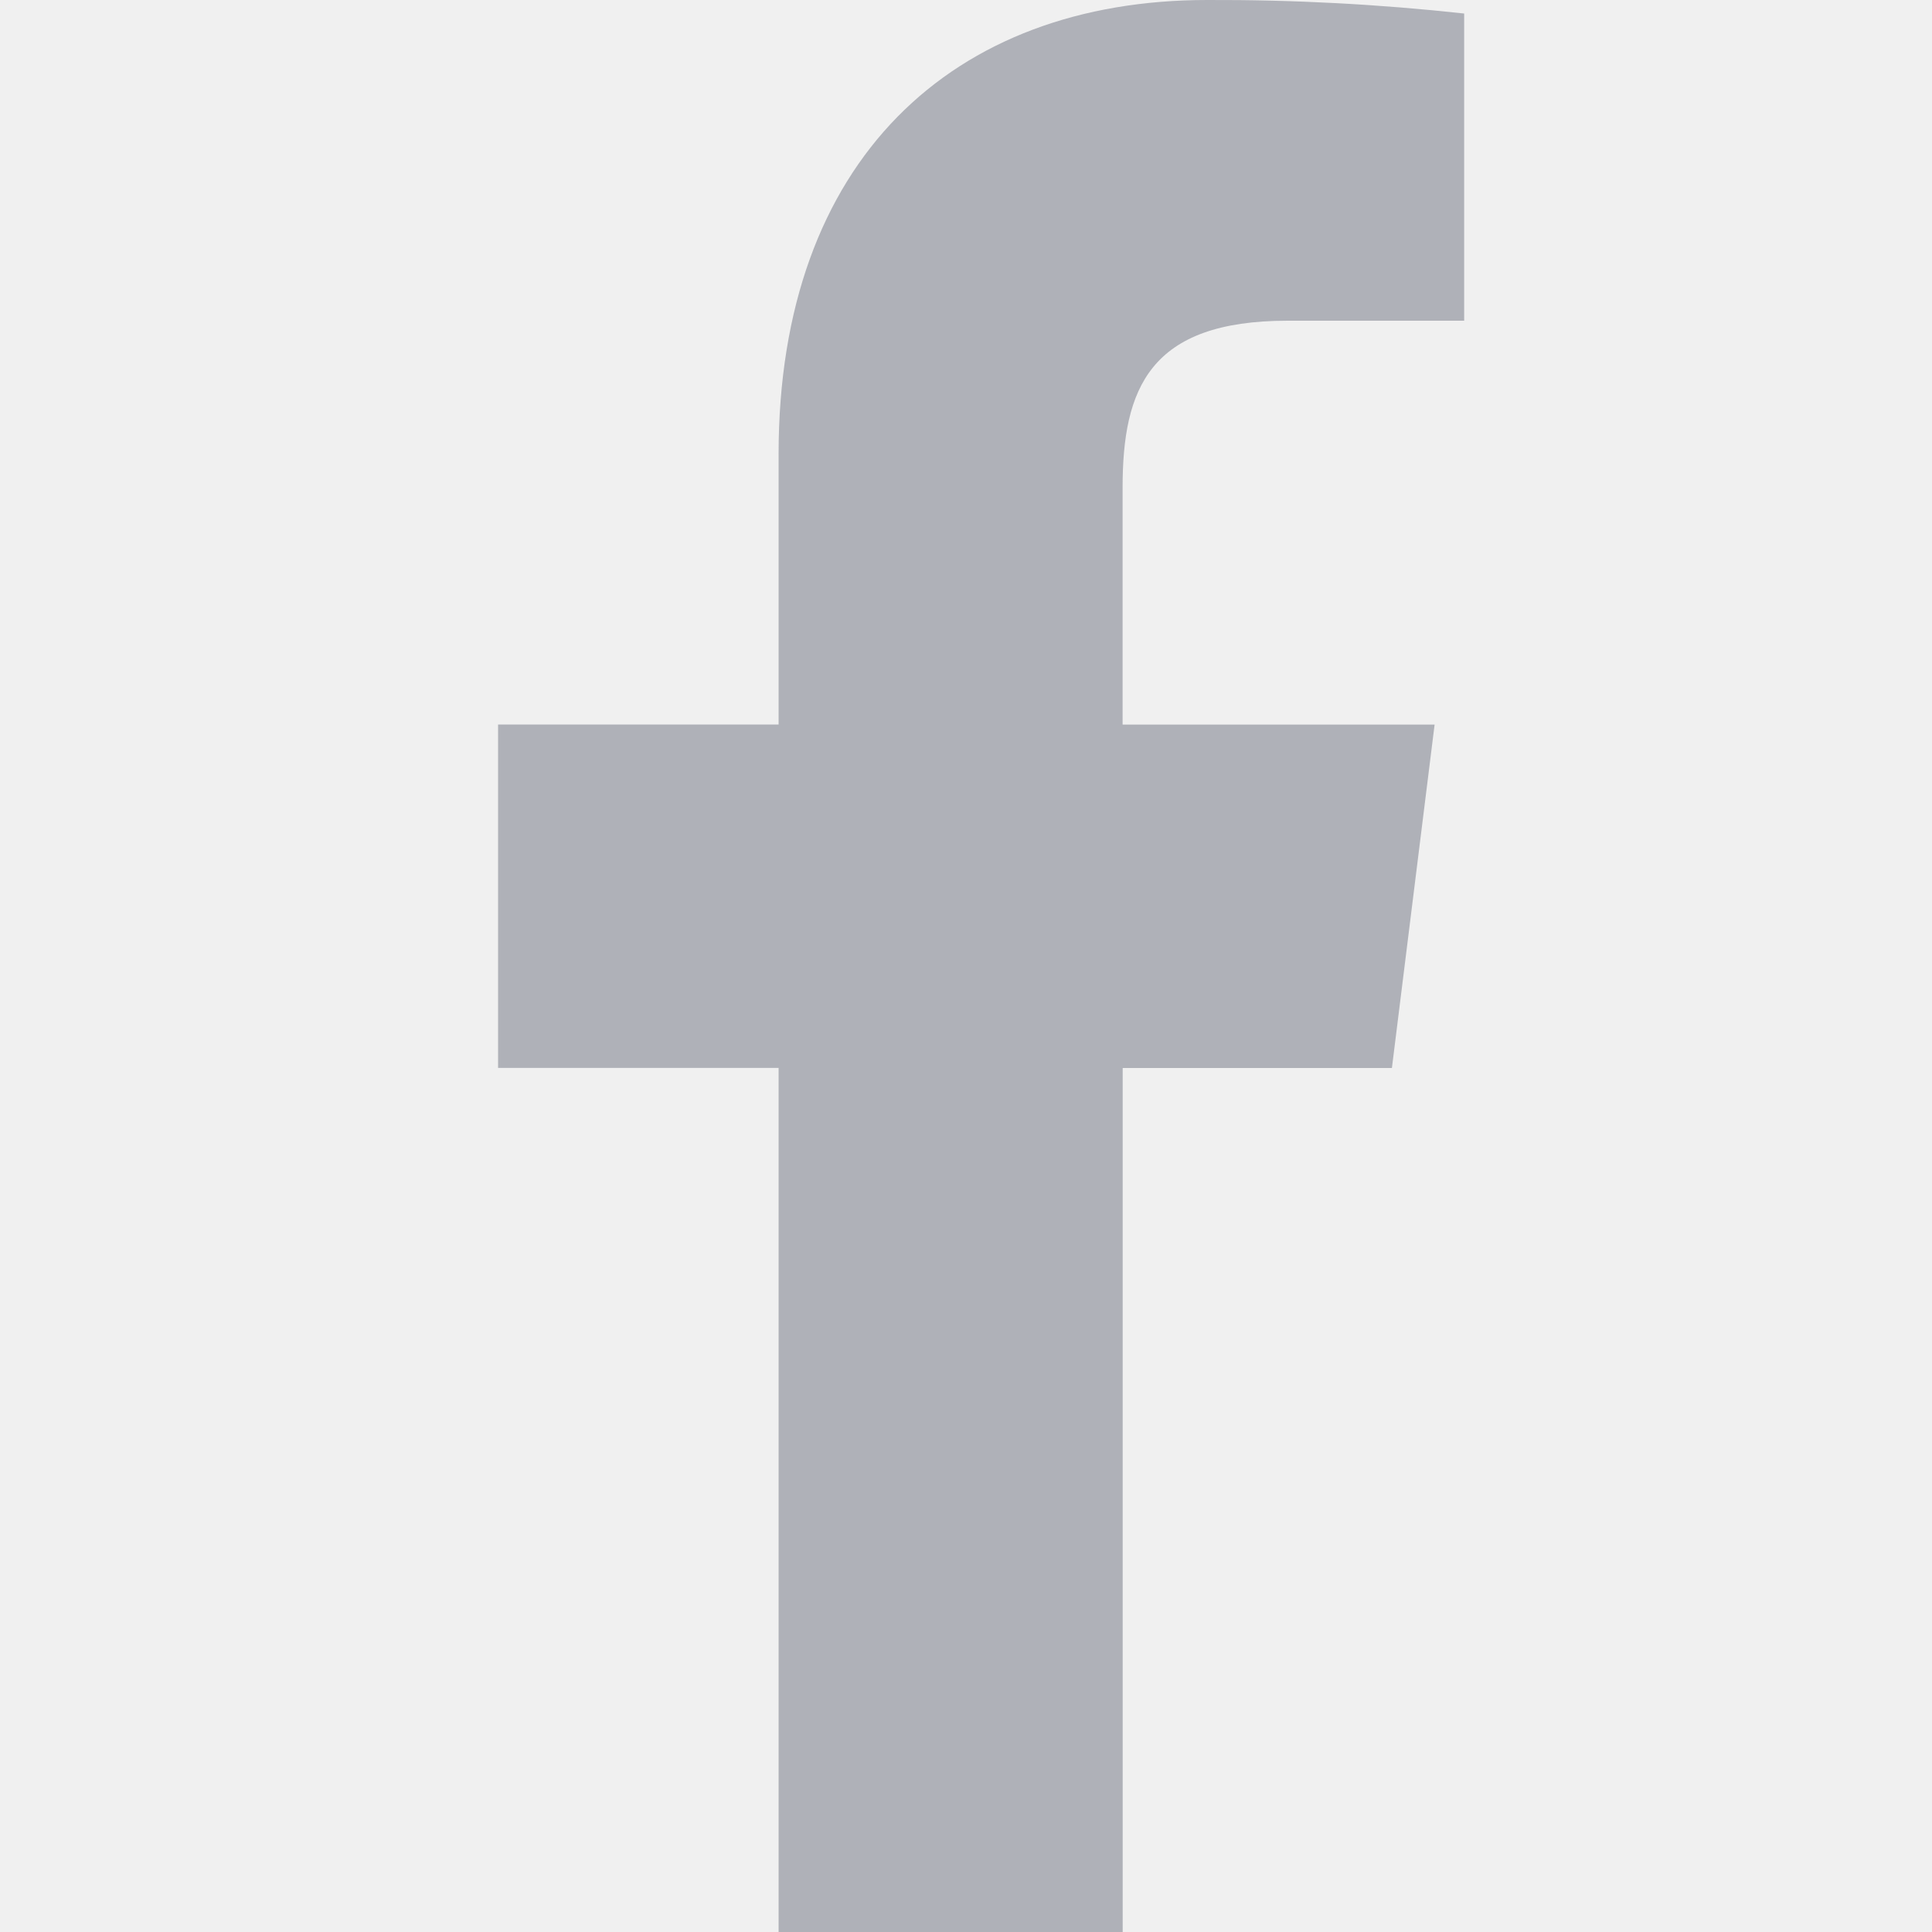
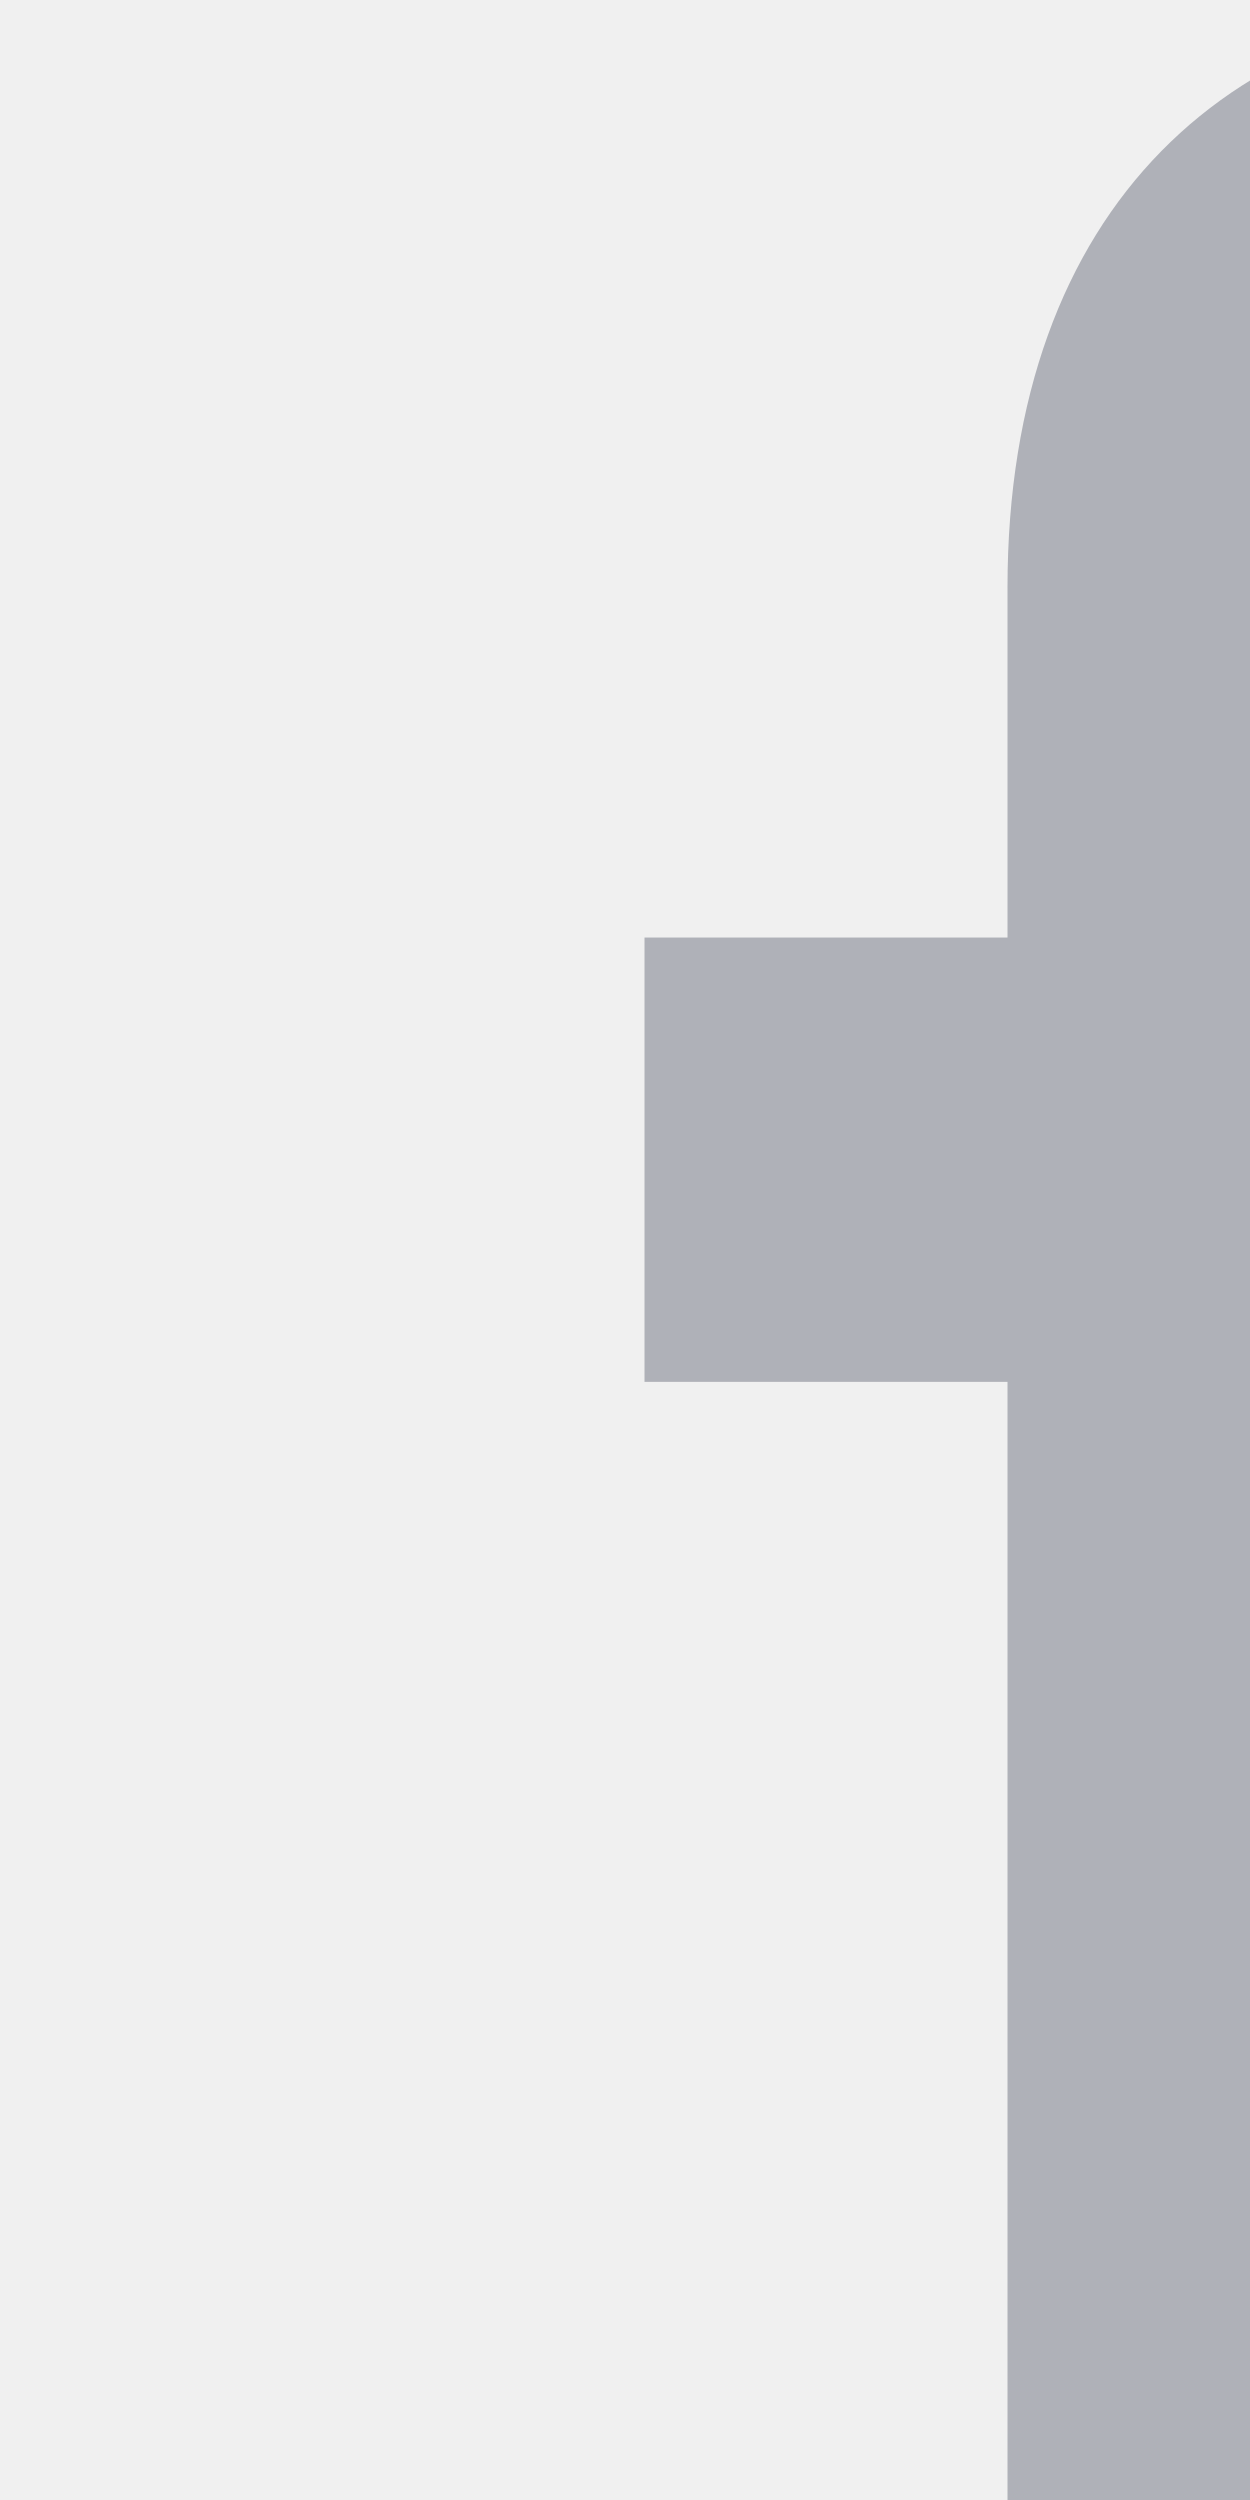
- <svg xmlns="http://www.w3.org/2000/svg" width="20" height="20" fill="none">
+ <svg xmlns="http://www.w3.org/2000/svg" fill="none">
  <g clip-path="url(#a)">
    <path d="M13.33 3.32h1.827V.14a23.578 23.578 0 0 0-2.66-.14C9.864 0 8.06 1.656 8.06 4.7v2.8H5.156v3.555H8.06V20h3.562v-8.944h2.787l.442-3.555h-3.23V5.05c0-1.027.277-1.73 1.709-1.73Z" fill="#AFB1B8" />
  </g>
  <defs>
    <clipPath id="a">
      <path fill="#fff" d="M0 0h20v20H0z" />
    </clipPath>
  </defs>
</svg>
